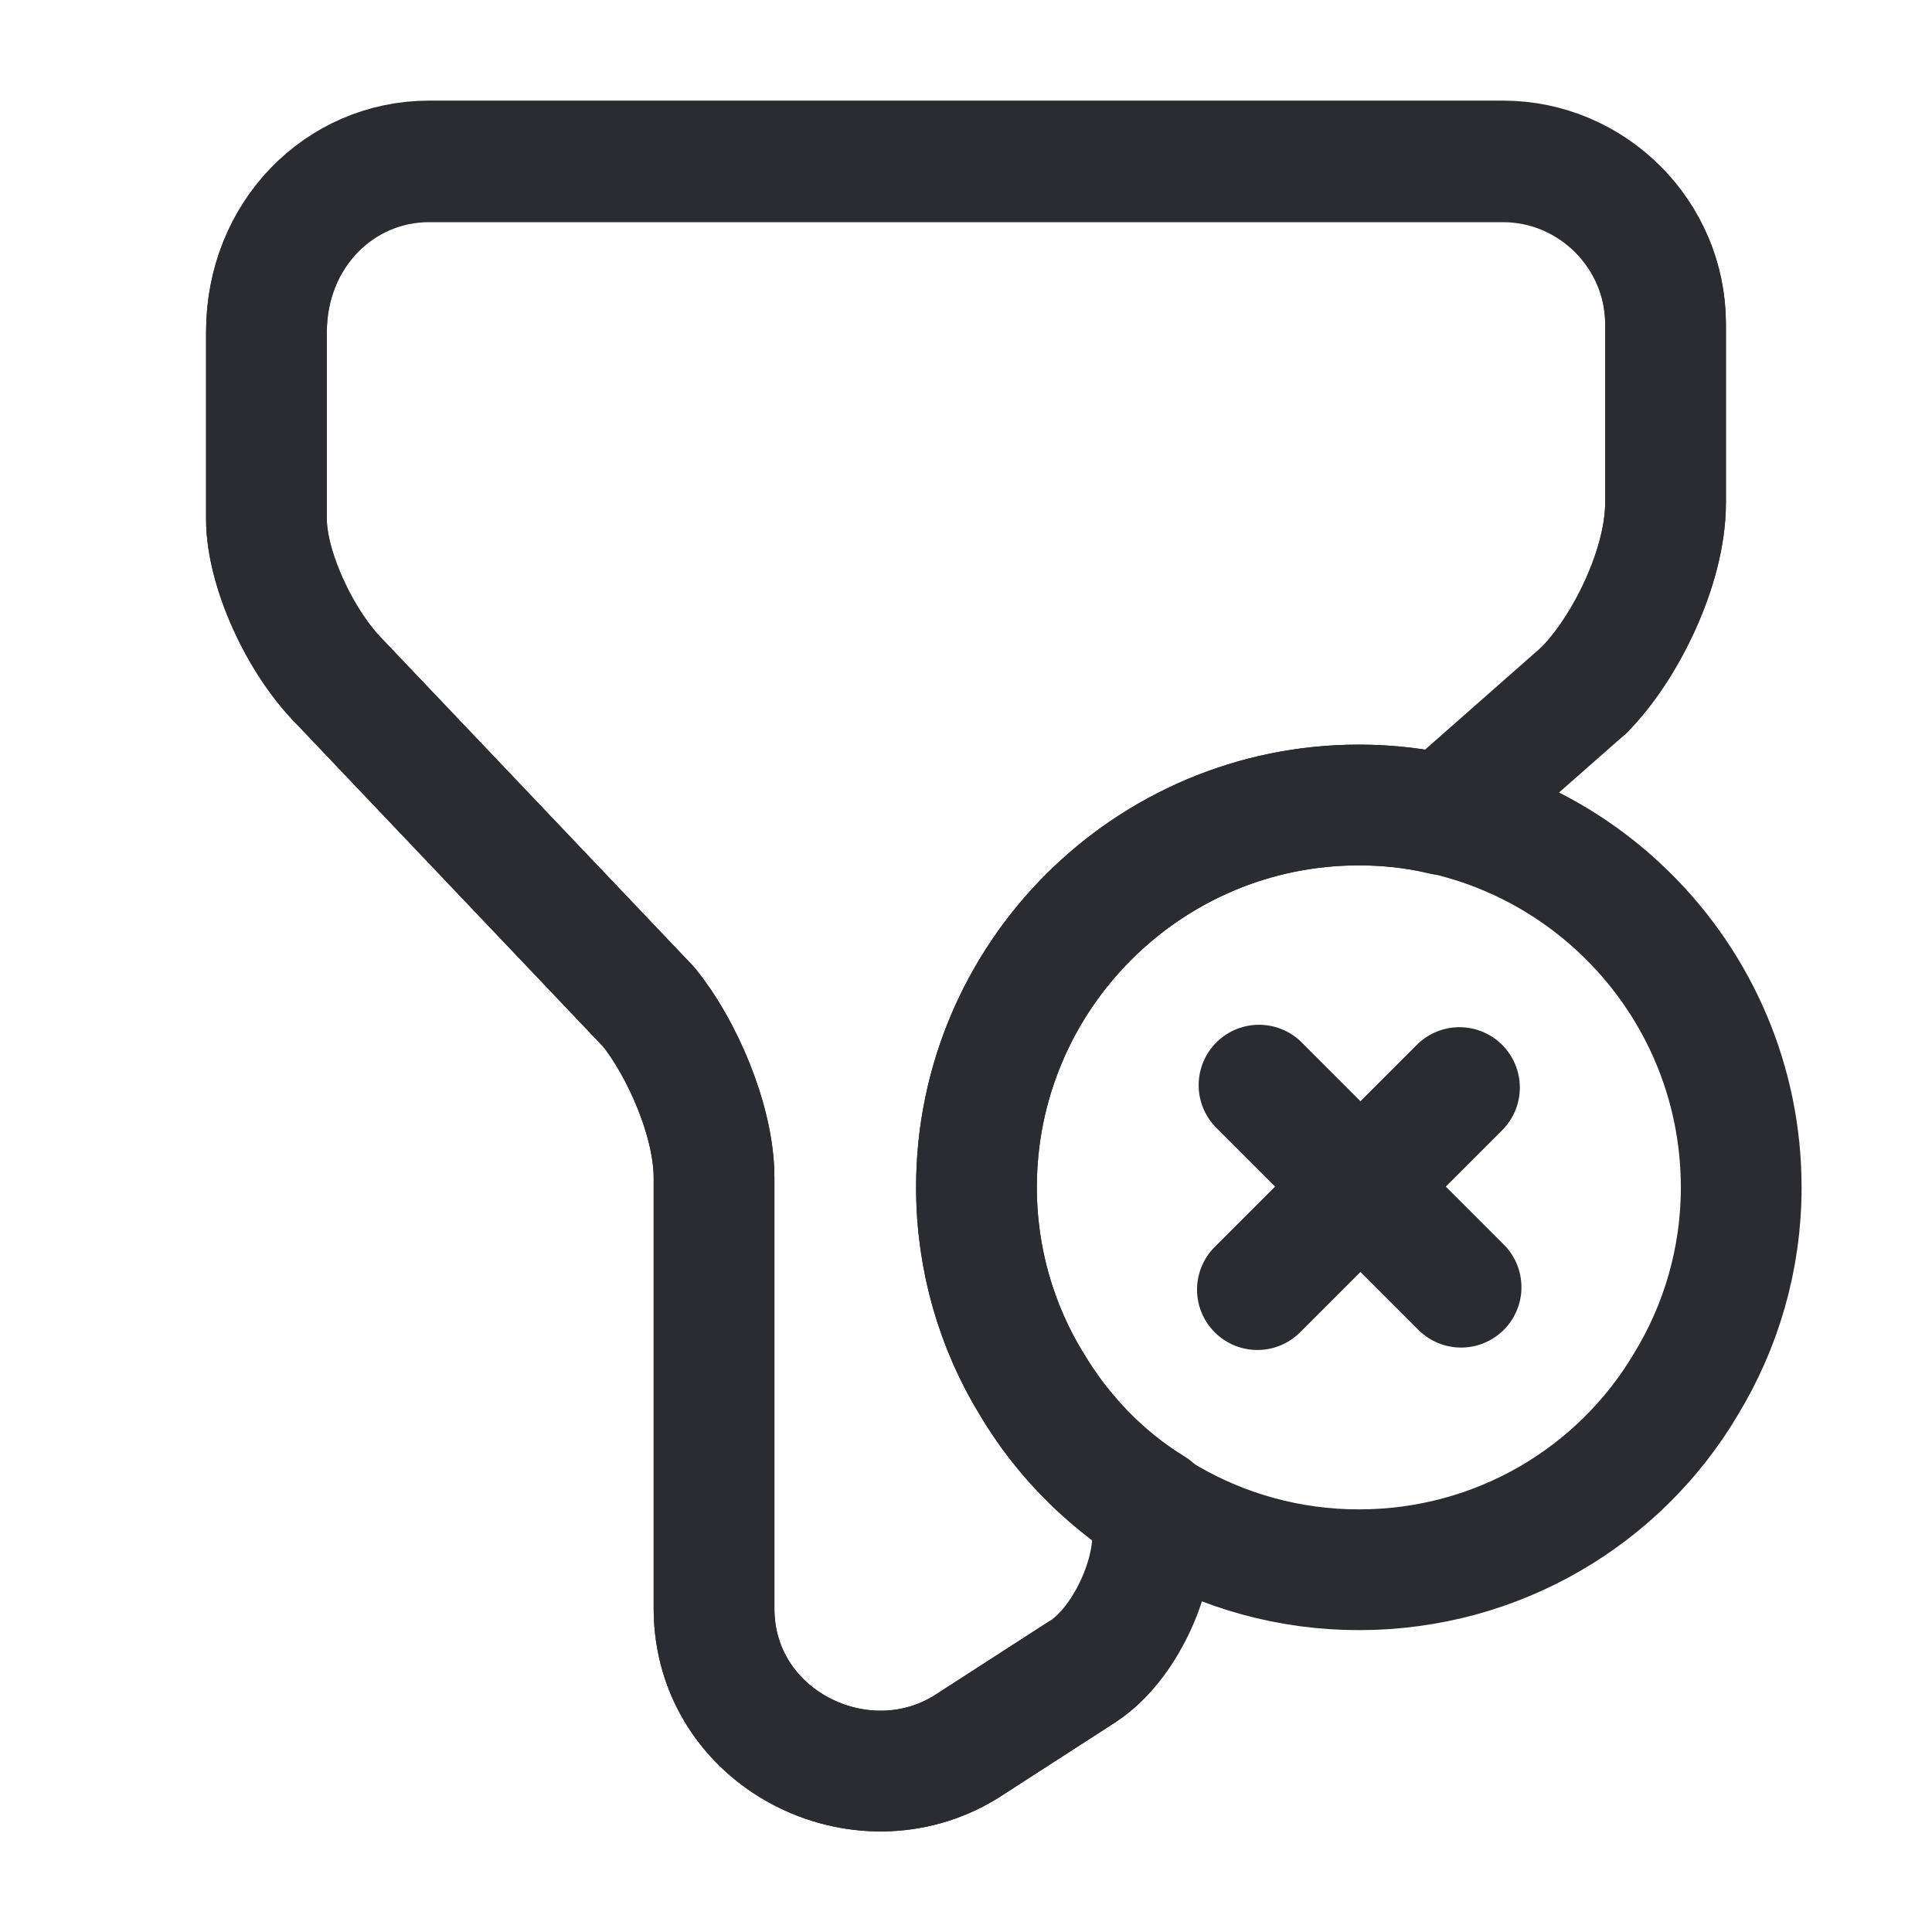
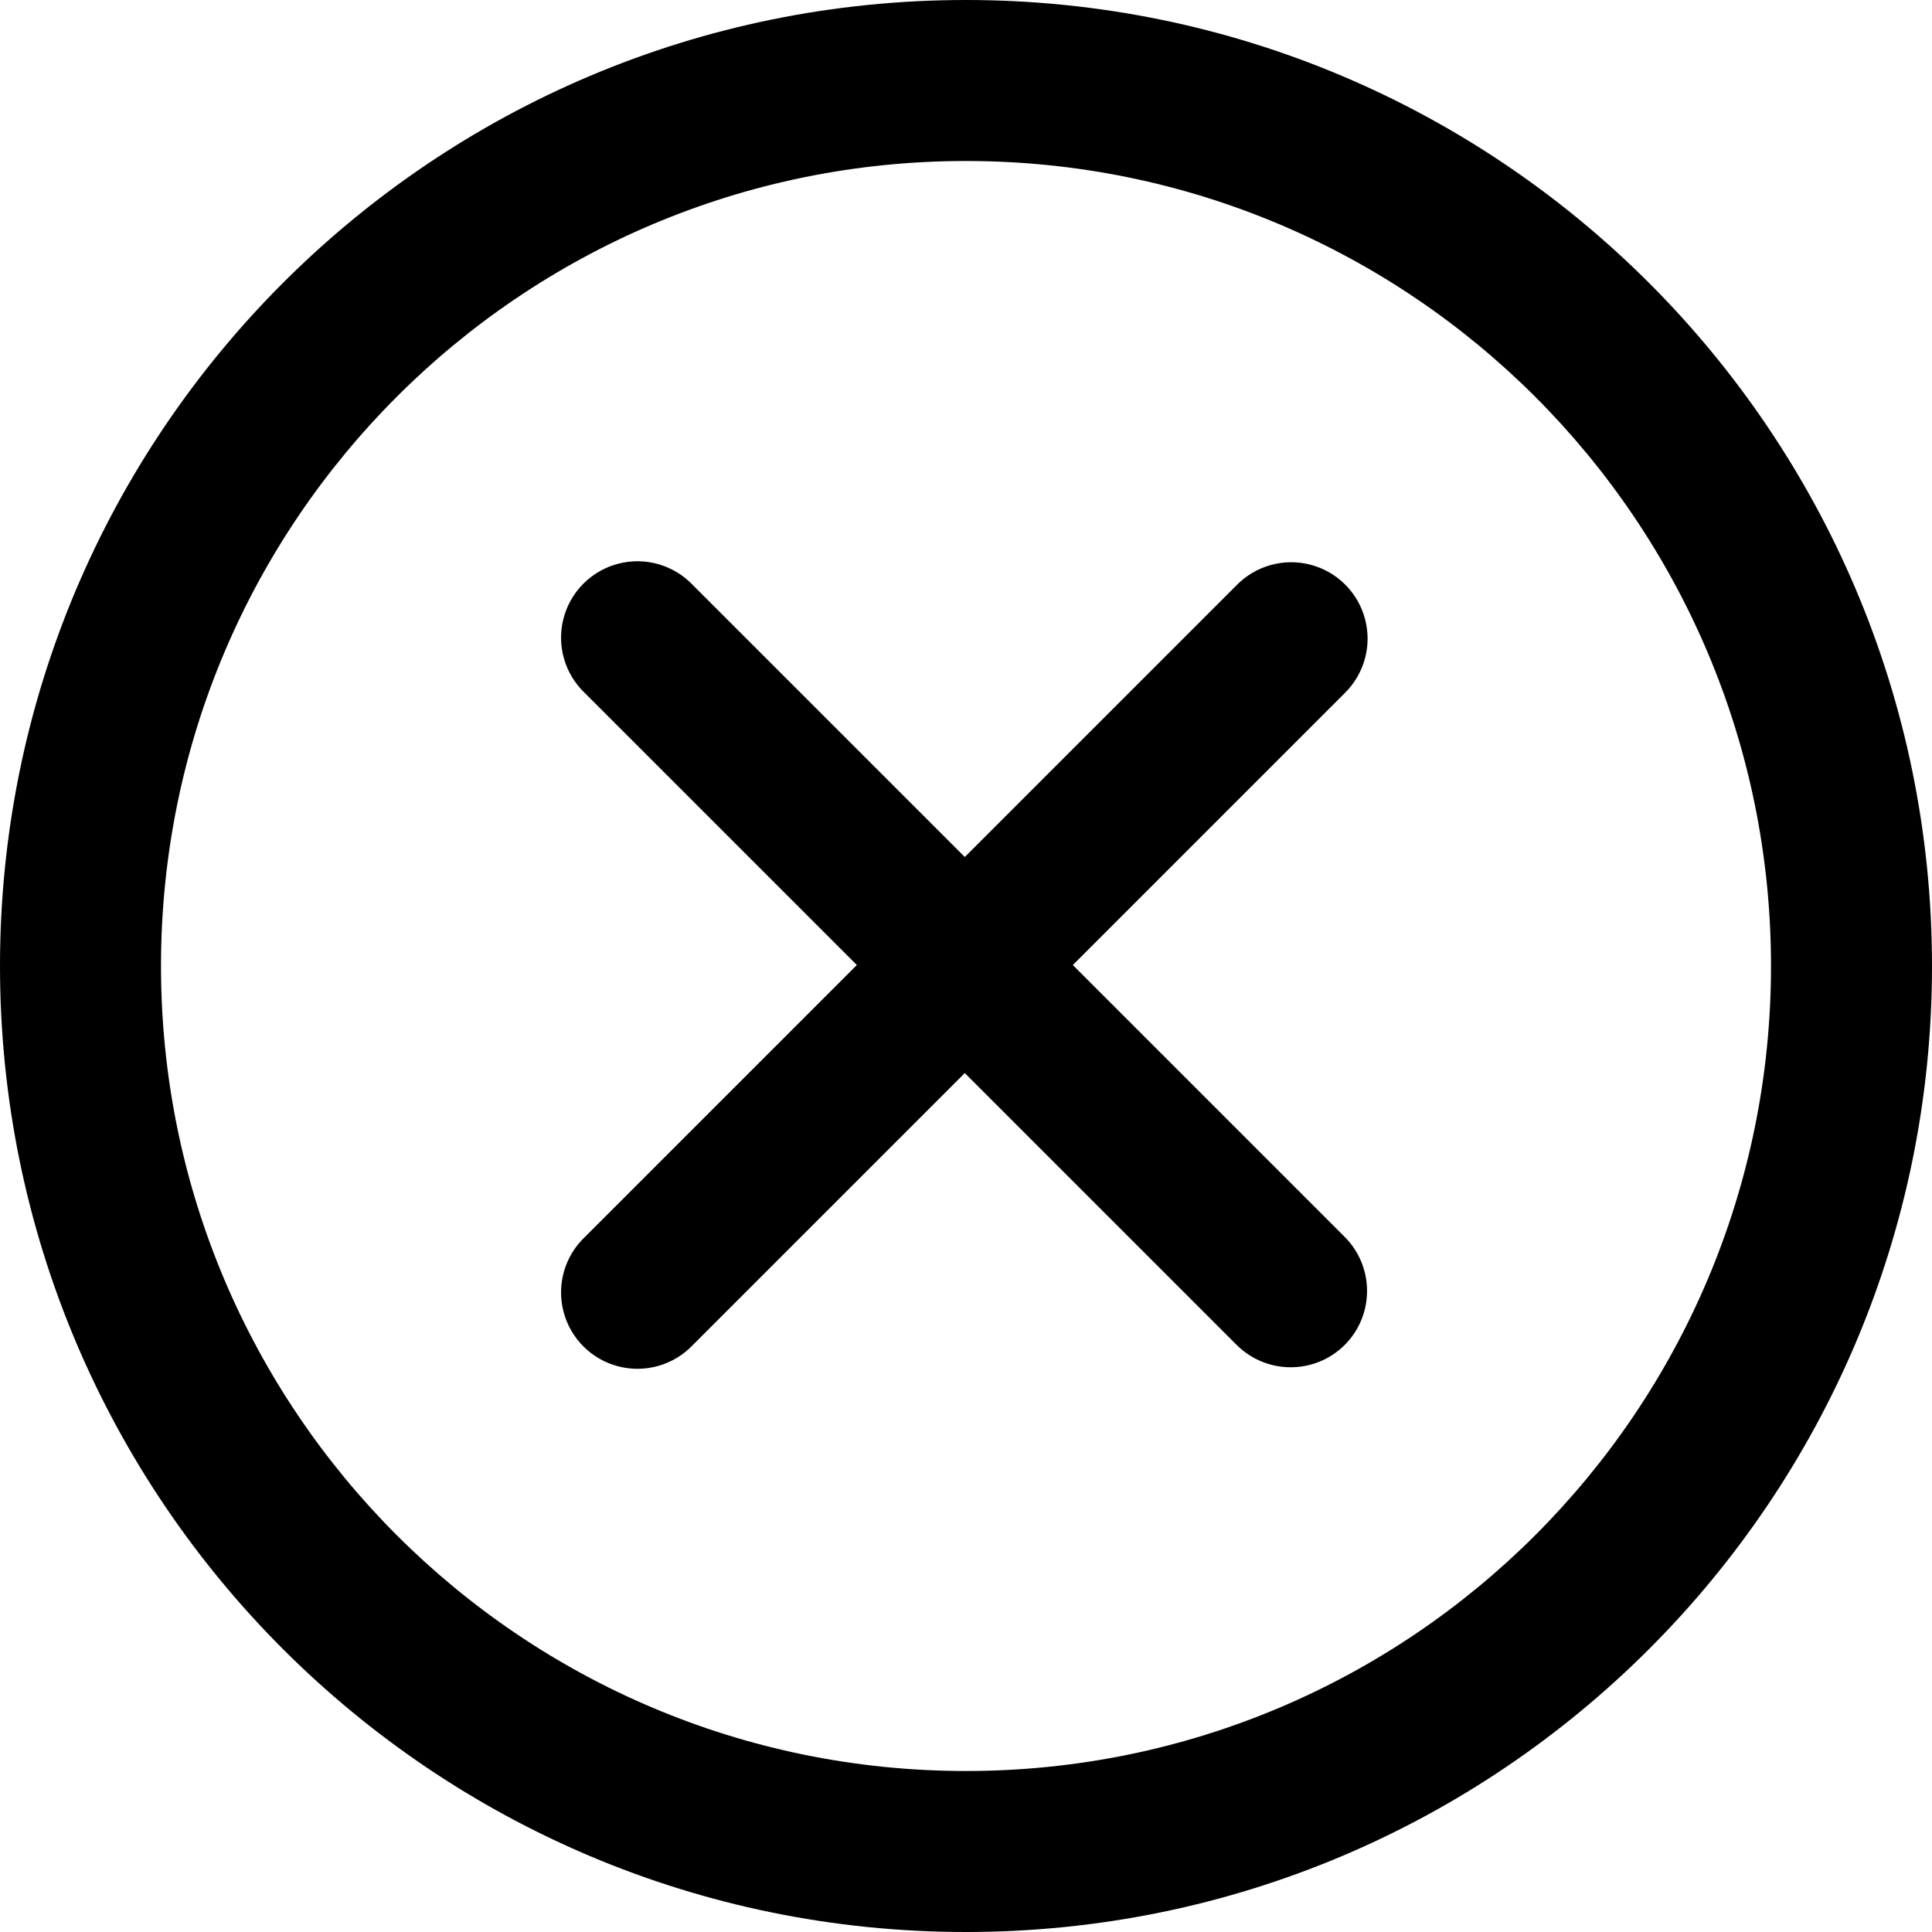
- <svg xmlns="http://www.w3.org/2000/svg" width="800px" height="800px" viewBox="0 0 24 24" fill="none">
-   <path d="M13.41 20.79L12 21.7C10.69 22.51 8.87 21.6 8.87 19.98V14.63C8.87 13.92 8.47 13.01 8.06 12.51L4.22 8.47C3.71 7.96 3.31 7.06 3.31 6.45V4.13C3.31 2.92 4.22 2.01 5.33 2.01H18.67C19.78 2.01 20.69 2.92 20.69 4.03V6.25C20.69 7.06 20.18 8.07 19.68 8.57" stroke="#292D32" stroke-width="1.5" stroke-miterlimit="10" stroke-linecap="round" stroke-linejoin="round" />
-   <path d="M21.63 14.75C21.63 15.64 21.38 16.48 20.94 17.2C20.12 18.58 18.61 19.5 16.88 19.5C15.15 19.5 13.64 18.57 12.82 17.2C12.38 16.49 12.13 15.64 12.13 14.75C12.13 12.13 14.26 10 16.88 10C19.5 10 21.63 12.13 21.63 14.75Z" stroke="#292D32" stroke-width="1.5" stroke-miterlimit="10" stroke-linecap="round" stroke-linejoin="round" />
-   <path d="M18.15 15.99L15.64 13.48" stroke="#292D32" stroke-width="1.5" stroke-miterlimit="10" stroke-linecap="round" stroke-linejoin="round" />
-   <path d="M18.13 13.51L15.62 16.02" stroke="#292D32" stroke-width="1.5" stroke-miterlimit="10" stroke-linecap="round" stroke-linejoin="round" />
-   <path d="M20.69 4.02V6.24C20.69 7.05 20.18 8.06 19.68 8.57L17.92 10.12C17.59 10.04 17.24 10 16.88 10C14.26 10 12.13 12.13 12.13 14.75C12.13 15.64 12.38 16.48 12.82 17.2C13.19 17.82 13.7 18.35 14.32 18.73V19.07C14.32 19.68 13.92 20.49 13.41 20.79L12 21.7C10.69 22.51 8.87 21.6 8.87 19.98V14.63C8.87 13.92 8.46 13.01 8.06 12.51L4.22 8.47C3.72 7.96 3.31 7.05 3.31 6.45V4.12C3.31 2.91 4.22 2 5.33 2H18.67C19.78 2 20.69 2.91 20.69 4.02Z" stroke="#292D32" stroke-width="1.5" stroke-miterlimit="10" stroke-linecap="round" stroke-linejoin="round" />
+ <svg xmlns="http://www.w3.org/2000/svg" fill="#000000" width="800px" height="800px" viewBox="0 0 24 24">
+   <defs>
+     <style>
+       .cls-1 {
+         fill-rule: evenodd;
+       }
+     </style>
+   </defs>
+   <path id="cancel" class="cls-1" d="M936,120a12,12,0,1,1,12-12A12,12,0,0,1,936,120Zm0-22a10,10,0,1,0,10,10A10,10,0,0,0,936,98Zm4.706,14.706a0.951,0.951,0,0,1-1.345,0l-3.376-3.376-3.376,3.376a0.949,0.949,0,1,1-1.341-1.342l3.376-3.376-3.376-3.376a0.949,0.949,0,1,1,1.341-1.342l3.376,3.376,3.376-3.376a0.949,0.949,0,1,1,1.342,1.342l-3.376,3.376,3.376,3.376A0.95,0.95,0,0,1,940.706,112.706Z" transform="translate(-924 -96)" />
</svg>
